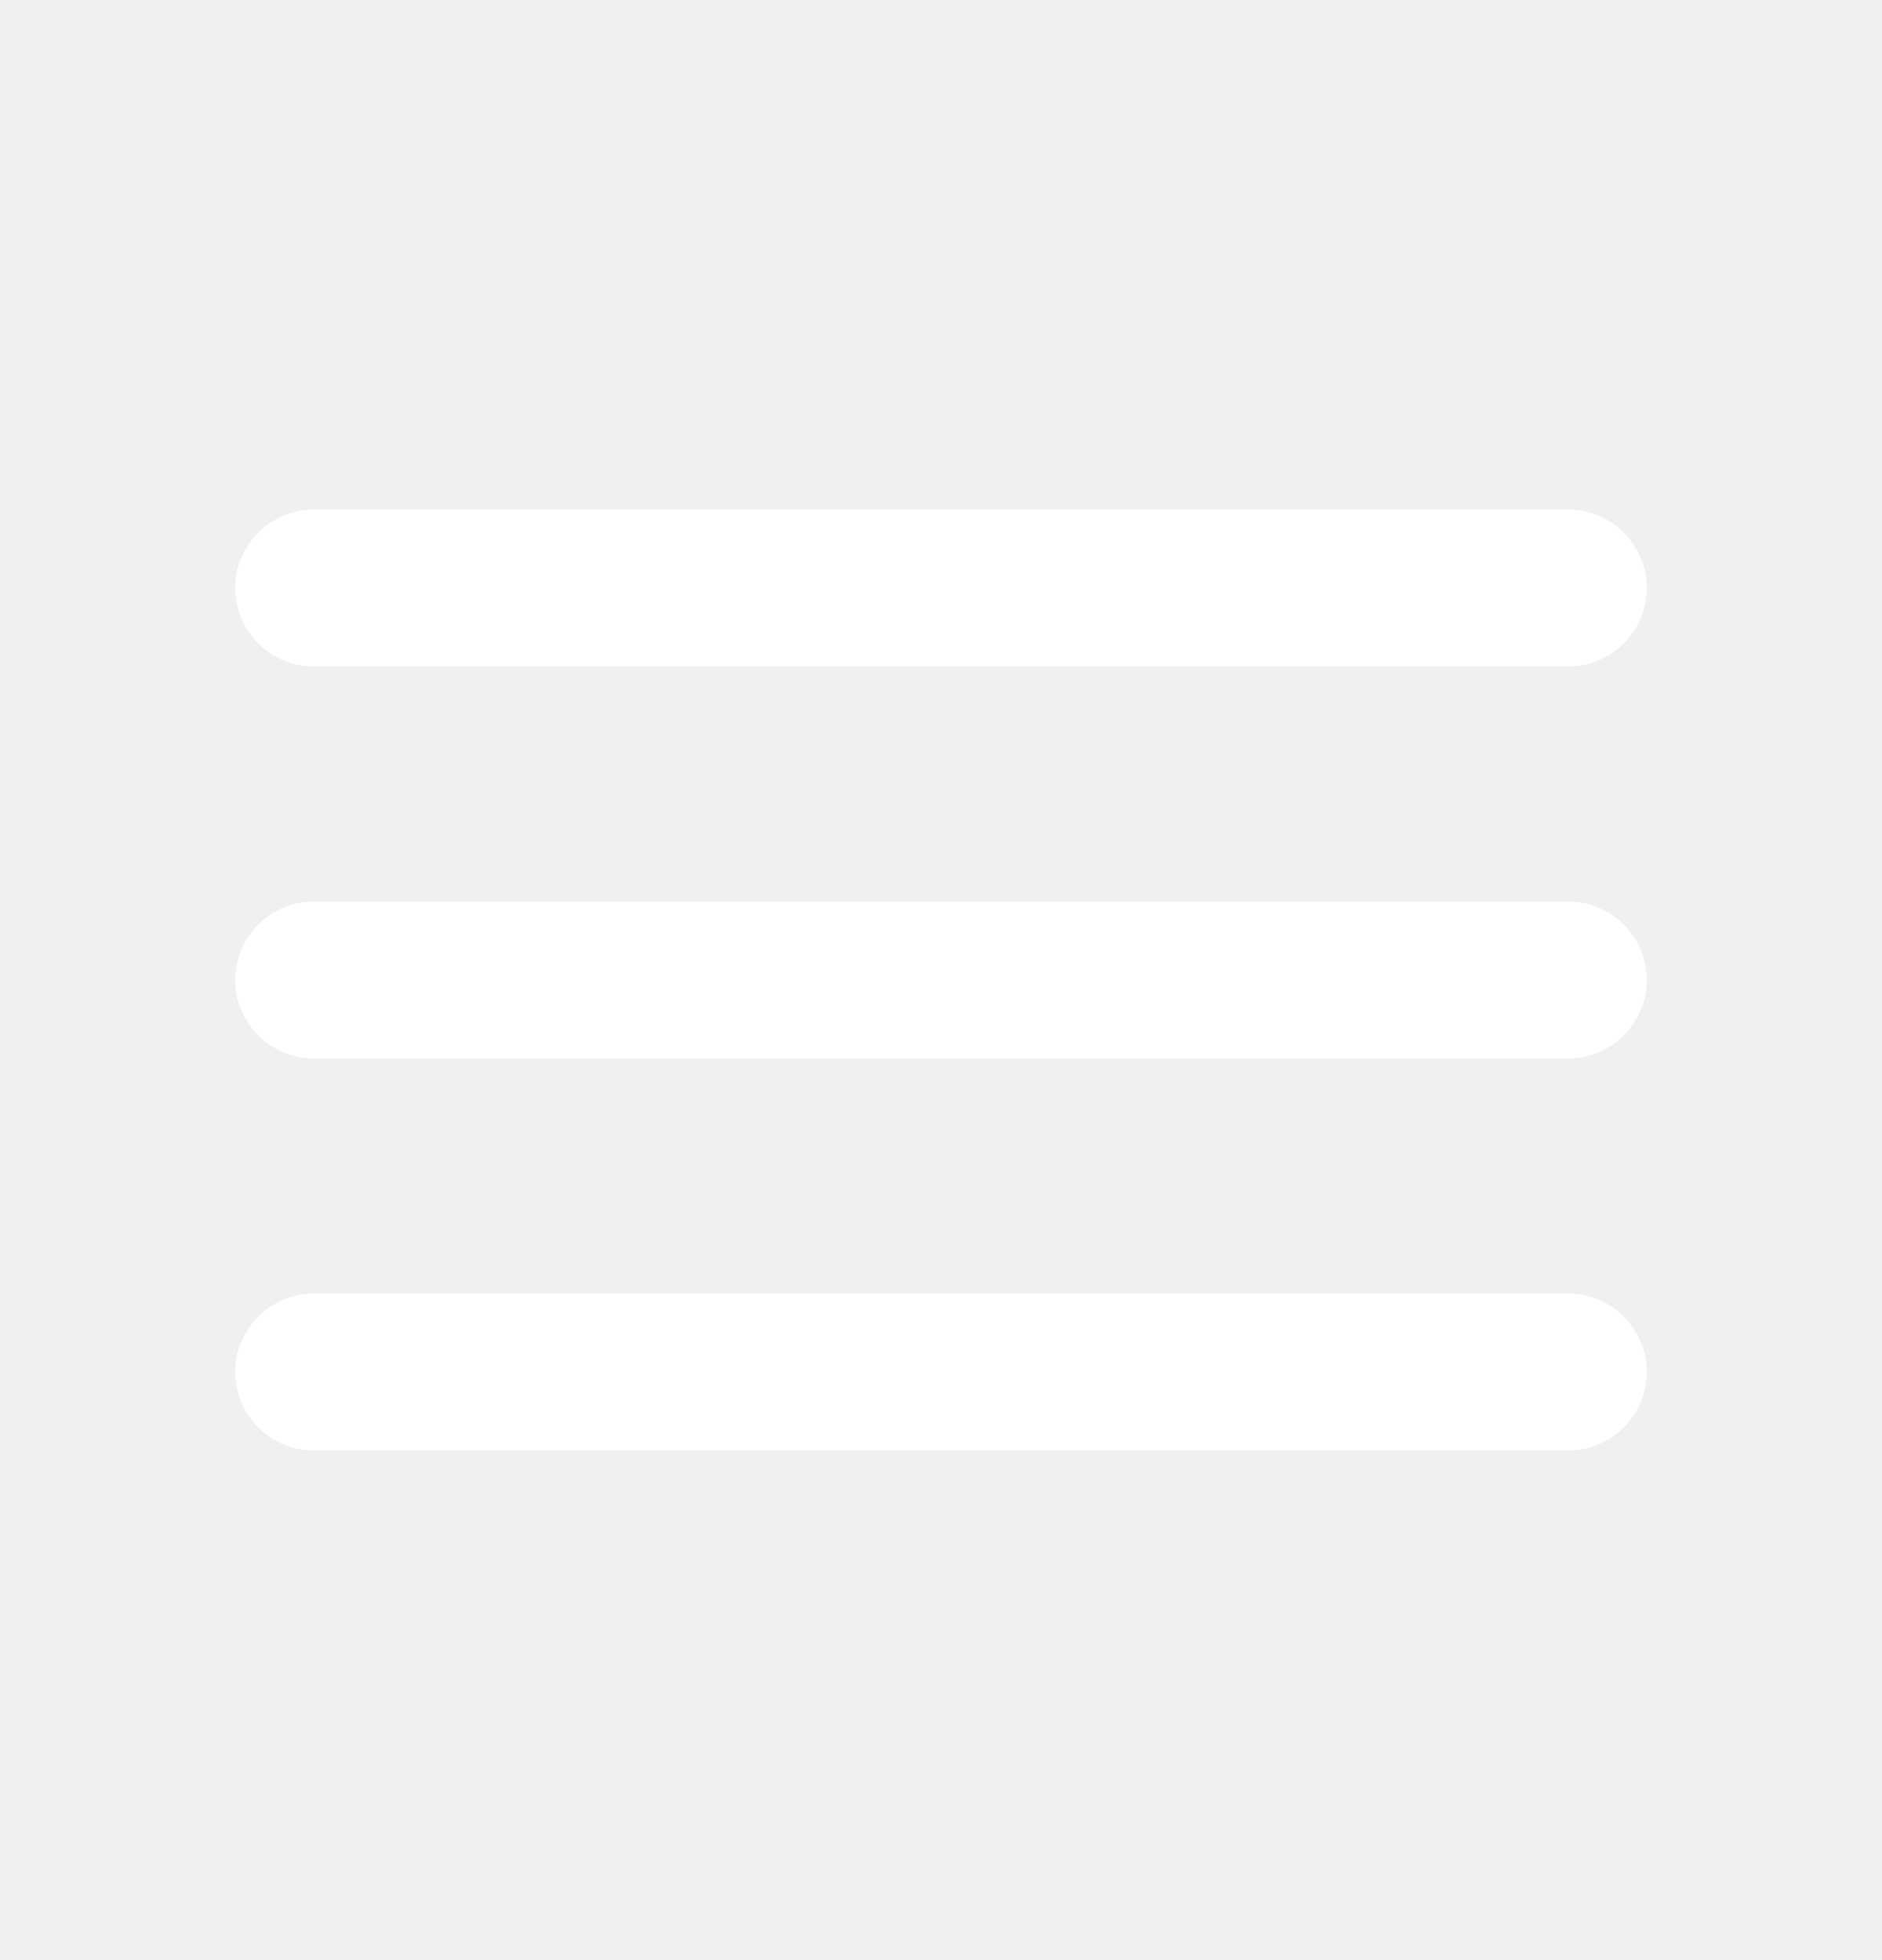
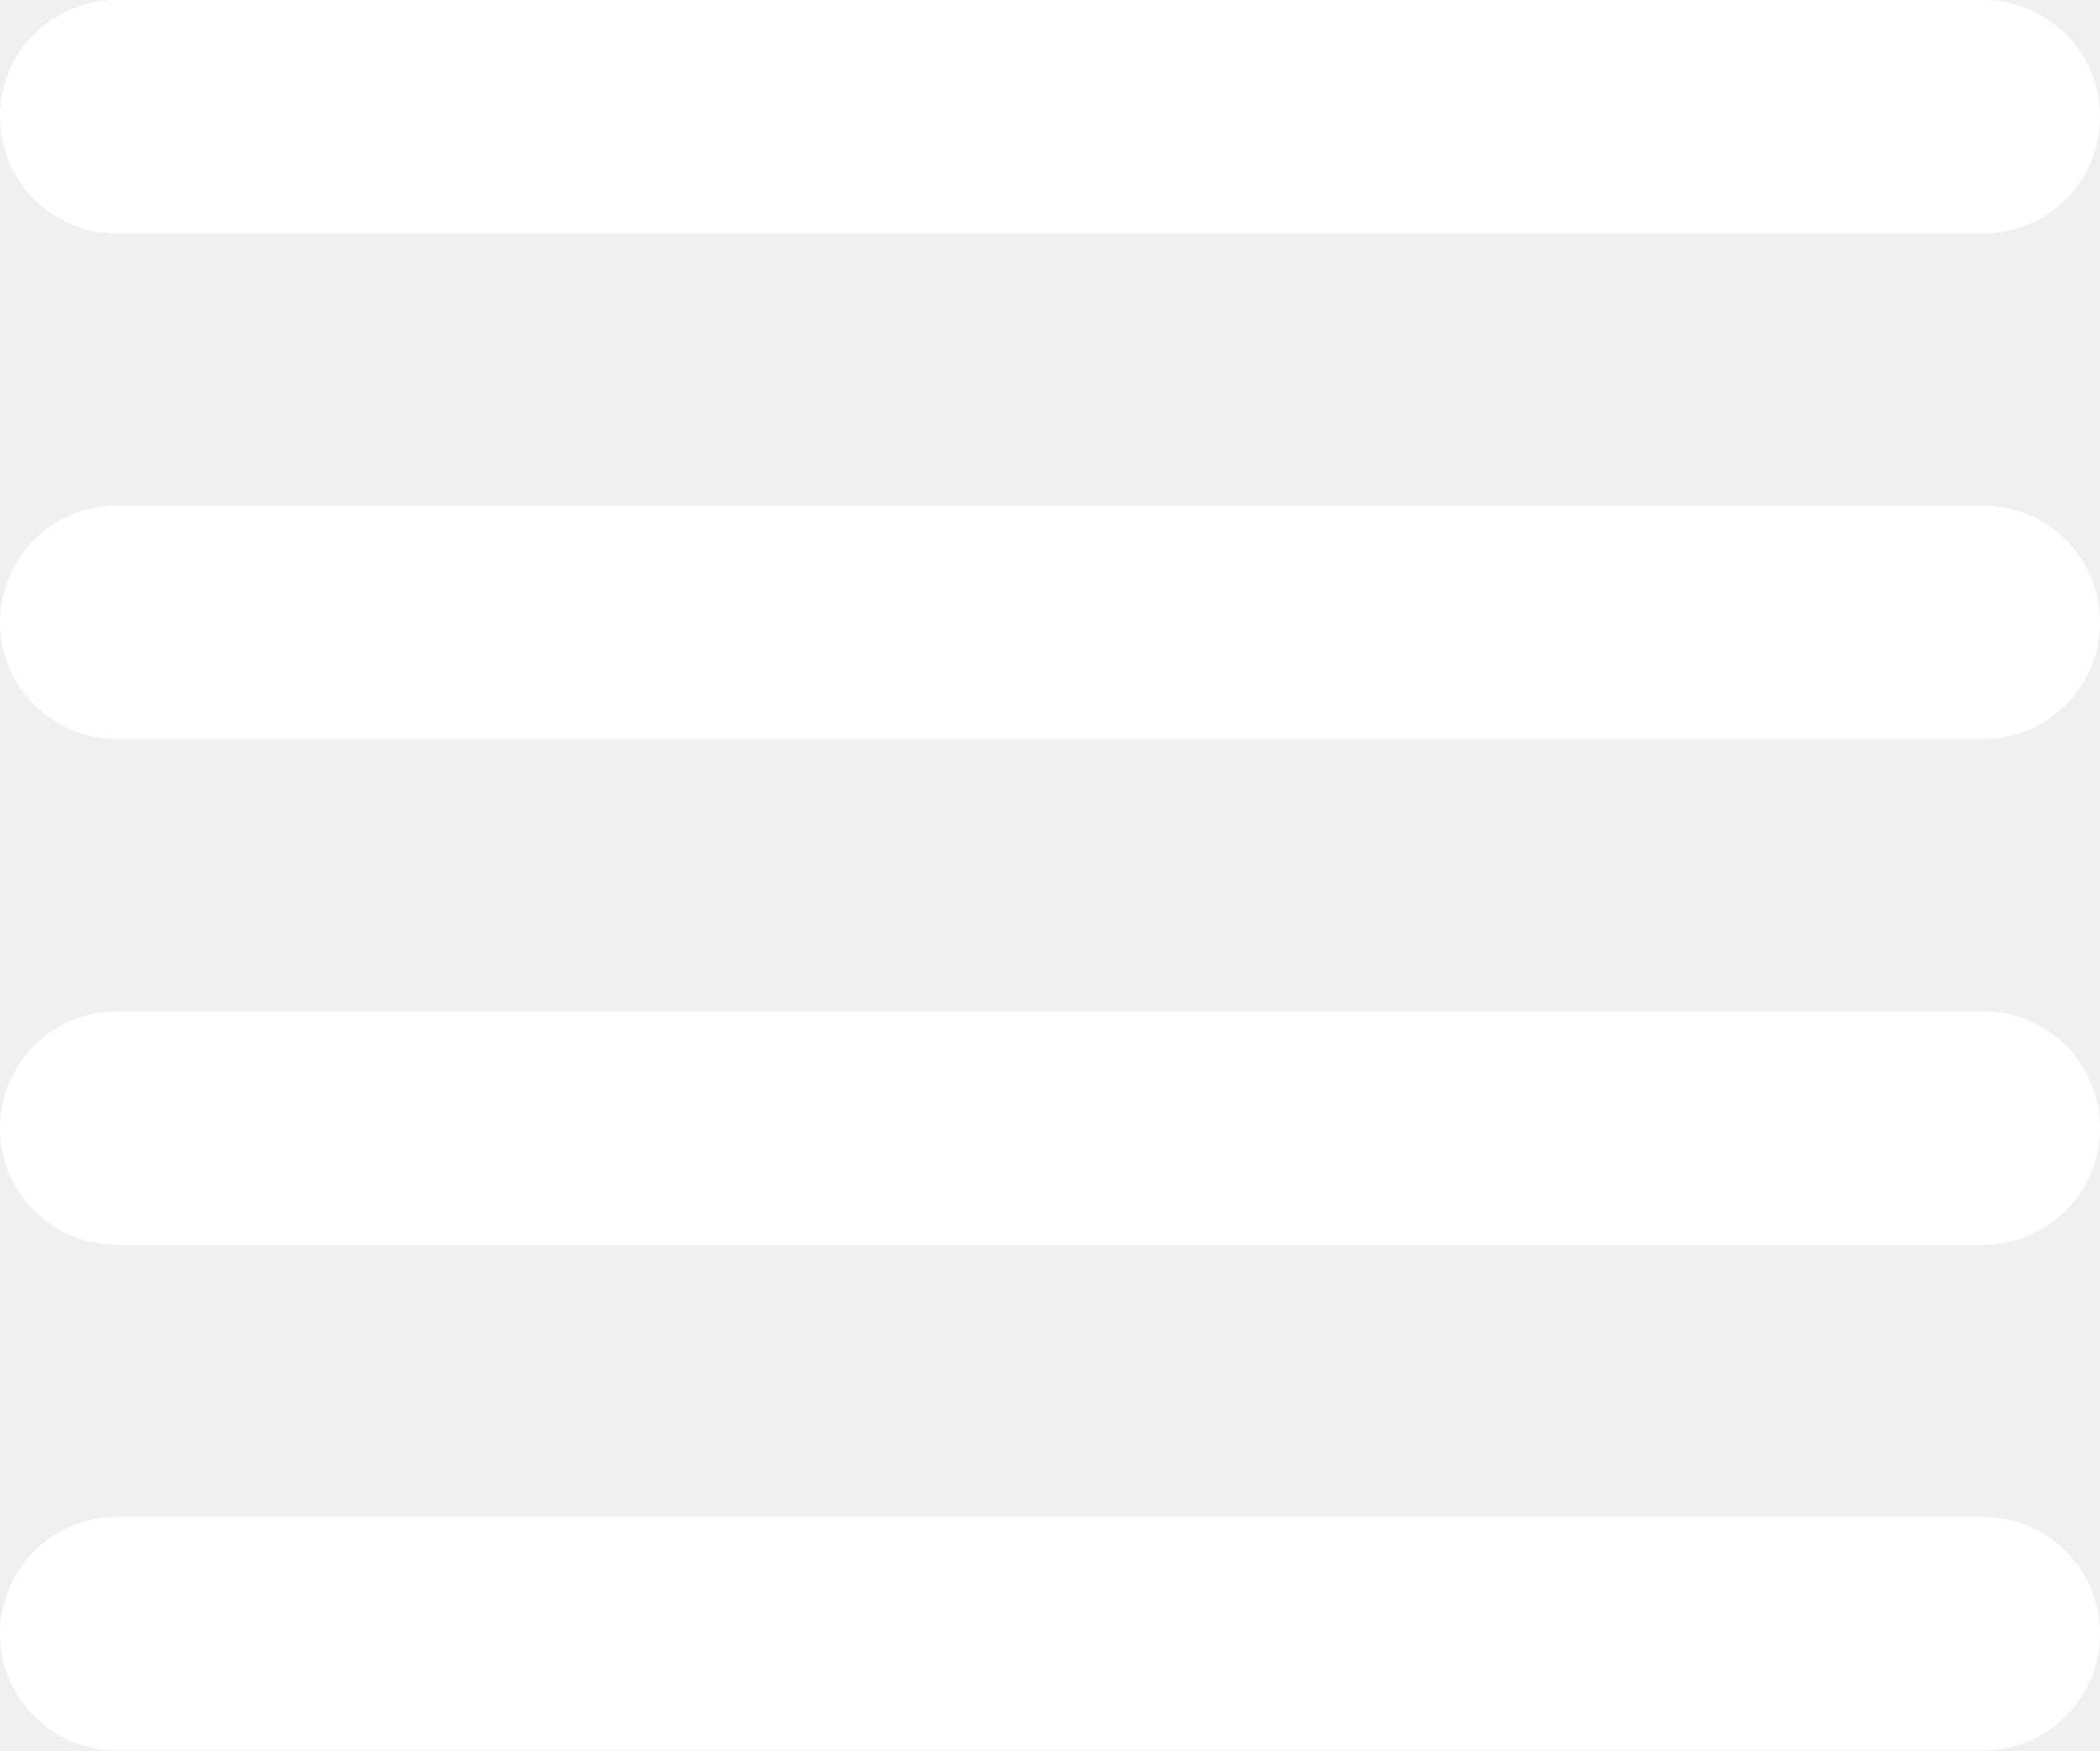
- <svg xmlns="http://www.w3.org/2000/svg" width="24" height="25" viewBox="0 0 24 25" fill="none">
-   <g clip-path="url(#clip0_2392_6819)">
-     <path d="M4 18.5H20C20.55 18.5 21 18.05 21 17.5C21 16.95 20.55 16.5 20 16.5H4C3.45 16.5 3 16.95 3 17.5C3 18.05 3.45 18.5 4 18.5ZM4 13.5H20C20.55 13.5 21 13.05 21 12.5C21 11.95 20.55 11.5 20 11.5H4C3.45 11.5 3 11.95 3 12.5C3 13.05 3.45 13.5 4 13.5ZM3 7.5C3 8.05 3.45 8.5 4 8.5H20C20.55 8.5 21 8.05 21 7.5C21 6.95 20.55 6.5 20 6.5H4C3.45 6.5 3 6.95 3 7.5Z" fill="white" />
-   </g>
-   <defs>
-     <clipPath id="clip0_2392_6819">
-       <rect width="24" height="24" fill="white" transform="translate(0 0.5)" />
-     </clipPath>
-   </defs>
+ <svg xmlns="http://www.w3.org/2000/svg" width="18" height="15" viewBox="0 0 18 15" fill="none">
+   <path d="M1 1L17 1M1 5.333L17 5.333M1 9.667L17 9.667M1 14L17 14" stroke="white" stroke-width="2" stroke-linecap="round" stroke-linejoin="round" />
</svg>
